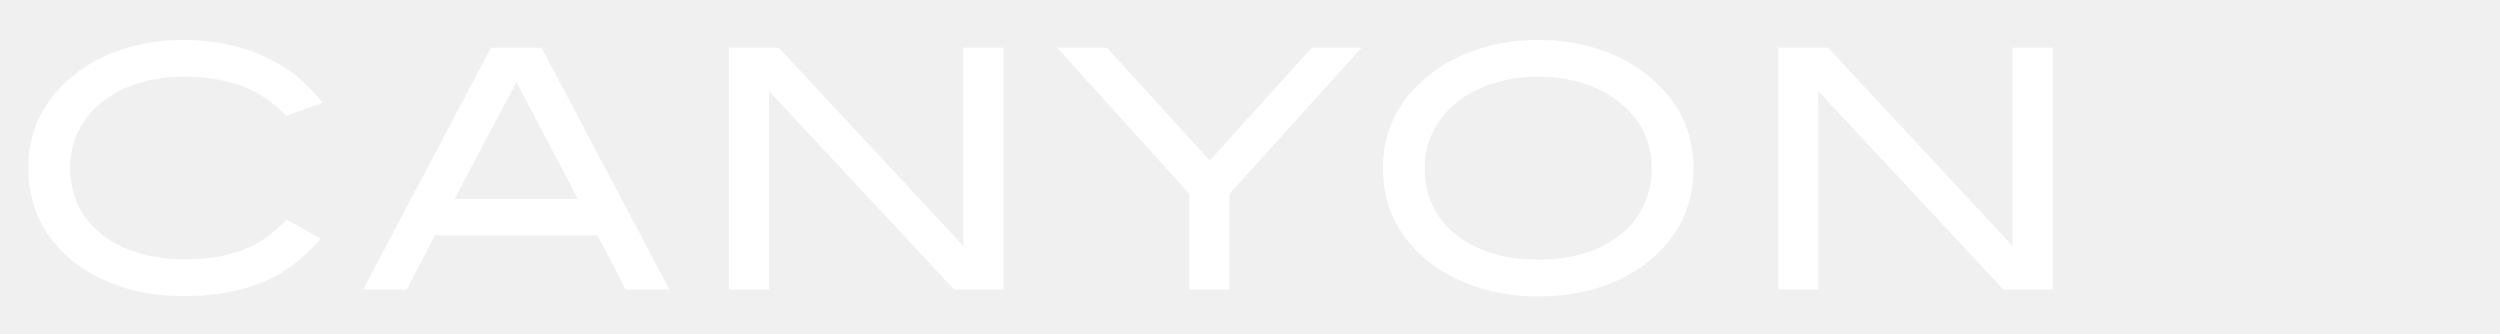
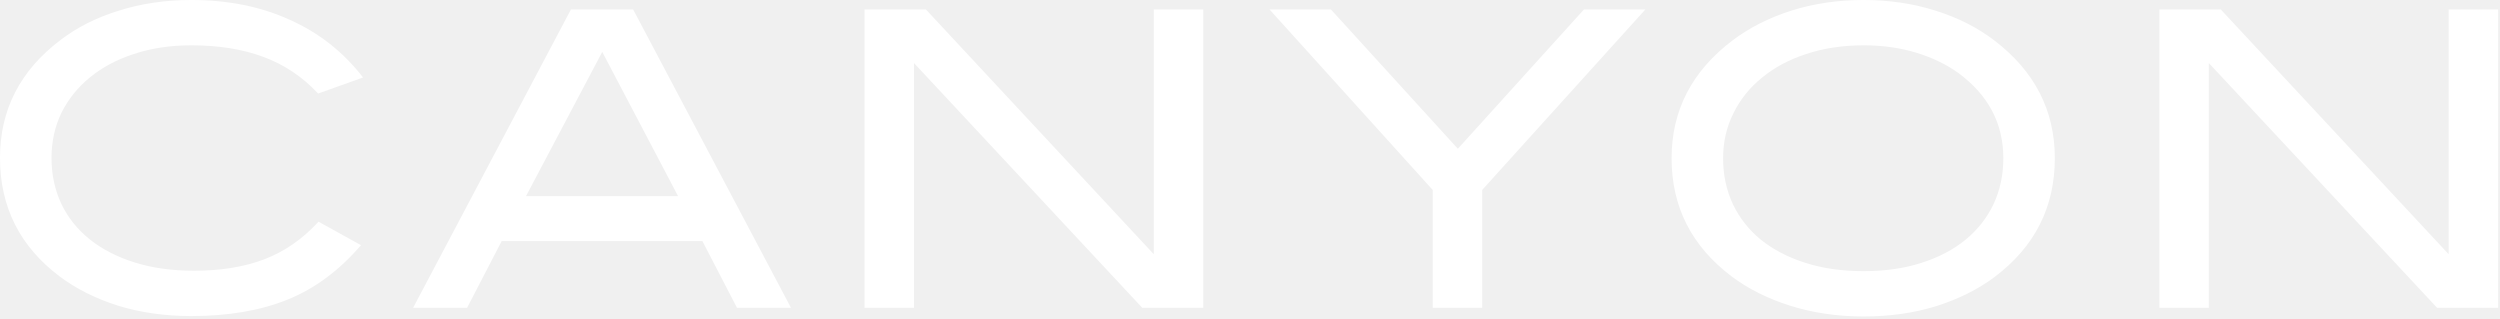
- <svg xmlns="http://www.w3.org/2000/svg" width="1123" height="150" viewBox="0 0 1123 150" fill="none">
-   <path d="M128.55 52C122.85 45.9 116.2 41.45 108.6 38.65C101.1 35.85 92.35 34.45 82.35 34.45C74.75 34.45 67.8 35.5 61.5 37.6C55.3 39.6 49.95 42.45 45.45 46.15C41.05 49.75 37.6 54.05 35.1 59.05C32.7 64.05 31.5 69.5 31.5 75.4C31.5 81.5 32.7 87.1 35.1 92.2C37.5 97.2 40.95 101.5 45.45 105.1C49.95 108.7 55.4 111.5 61.8 113.5C68.2 115.5 75.4 116.5 83.4 116.5C93.2 116.5 101.75 115.1 109.05 112.3C116.35 109.5 122.9 104.95 128.7 98.65L144.15 107.2C136.25 116.4 127.35 123 117.45 127C107.55 131 95.85 133 82.35 133C72.85 133 64 131.75 55.8 129.25C47.6 126.65 40.5 123.1 34.5 118.6C20 107.7 12.75 93.3 12.75 75.4C12.75 57.9 20.1 43.6 34.8 32.5C40.8 27.9 47.85 24.35 55.95 21.85C64.15 19.25 72.95 17.95 82.35 17.95C95.75 17.95 107.7 20.35 118.2 25.15C128.8 29.85 137.7 36.85 144.9 46.15L128.55 52ZM231.969 36.85L204.219 89.35H259.569L231.969 36.85ZM281.019 130L268.419 105.7H195.369L182.769 130H163.119L220.569 21.4H243.219L300.669 130H281.019ZM428.537 130L345.437 40.9V130H327.437V21.4H349.787L432.737 110.5V21.4H450.737V130H428.537ZM552.261 87.1V130H534.261V87.1L474.861 21.4H497.211L543.411 72.1L589.311 21.4H611.661L552.261 87.1ZM741.96 75.55C741.96 62.95 736.56 52.65 725.76 44.65C721.36 41.45 716.21 38.95 710.31 37.15C704.41 35.35 698.01 34.45 691.11 34.45C683.51 34.45 676.56 35.5 670.26 37.6C664.06 39.6 658.71 42.45 654.21 46.15C649.71 49.75 646.21 54.1 643.71 59.2C641.21 64.2 639.96 69.65 639.96 75.55C639.96 81.65 641.16 87.25 643.56 92.35C645.96 97.35 649.36 101.65 653.76 105.25C658.26 108.85 663.66 111.65 669.96 113.65C676.26 115.65 683.31 116.65 691.11 116.65C698.91 116.65 705.91 115.65 712.11 113.65C718.41 111.65 723.76 108.85 728.16 105.25C732.56 101.65 735.96 97.35 738.36 92.35C740.76 87.25 741.96 81.65 741.96 75.55ZM760.71 75.55C760.71 93.35 753.41 107.75 738.81 118.75C732.81 123.25 725.71 126.8 717.51 129.4C709.41 131.9 700.61 133.15 691.11 133.15C681.61 133.15 672.71 131.85 664.41 129.25C656.21 126.65 649.11 123.1 643.11 118.6C628.51 107.6 621.21 93.25 621.21 75.55C621.21 58.15 628.61 43.85 643.41 32.65C649.51 28.05 656.61 24.45 664.71 21.85C672.91 19.25 681.71 17.95 691.11 17.95C700.41 17.95 709.16 19.25 717.36 21.85C725.56 24.45 732.66 28.05 738.66 32.65C753.36 43.85 760.71 58.15 760.71 75.55ZM899.865 130L816.765 40.9V130H798.765V21.4H821.115L904.065 110.5V21.4H922.065V130H899.865Z" fill="white" />
+ <svg xmlns="http://www.w3.org/2000/svg" width="910" height="116" viewBox="0 0 910 116" fill="none">
+   <path d="M115.799 34.047C110.099 27.947 103.449 23.497 95.849 20.697C88.349 17.897 79.599 16.497 69.599 16.497C61.999 16.497 55.049 17.547 48.749 19.647C42.549 21.647 37.199 24.497 32.699 28.197C28.299 31.797 24.849 36.097 22.349 41.097C19.949 46.097 18.749 51.547 18.749 57.447C18.749 63.547 19.949 69.147 22.349 74.247C24.749 79.247 28.199 83.547 32.699 87.147C37.199 90.747 42.649 93.547 49.049 95.547C55.449 97.547 62.649 98.547 70.649 98.547C80.449 98.547 88.999 97.147 96.299 94.347C103.599 91.547 110.149 86.997 115.949 80.697L131.399 89.247C123.499 98.447 114.599 105.047 104.699 109.047C94.799 113.047 83.099 115.047 69.599 115.047C60.099 115.047 51.249 113.797 43.049 111.297C34.849 108.697 27.749 105.147 21.749 100.647C7.249 89.747 -0.001 75.347 -0.001 57.447C-0.001 39.947 7.349 25.647 22.049 14.547C28.049 9.947 35.099 6.397 43.199 3.897C51.399 1.297 60.199 -0.003 69.599 -0.003C82.999 -0.003 94.949 2.397 105.449 7.197C116.049 11.897 124.949 18.897 132.149 28.197L115.799 34.047ZM219.218 18.897L191.468 71.397H246.818L219.218 18.897ZM268.268 112.047L255.668 87.747H182.618L170.018 112.047H150.368L207.818 3.447H230.468L287.918 112.047H268.268ZM415.786 112.047L332.686 22.947V112.047H314.686V3.447H337.036L419.986 92.547V3.447H437.986V112.047H415.786ZM539.51 69.147V112.047H521.51V69.147L462.11 3.447H484.46L530.66 54.147L576.56 3.447H598.91L539.51 69.147ZM729.209 57.597C729.209 44.997 723.809 34.697 713.009 26.697C708.609 23.497 703.459 20.997 697.559 19.197C691.659 17.397 685.259 16.497 678.359 16.497C670.759 16.497 663.809 17.547 657.509 19.647C651.309 21.647 645.959 24.497 641.459 28.197C636.959 31.797 633.459 36.147 630.959 41.247C628.459 46.247 627.209 51.697 627.209 57.597C627.209 63.697 628.409 69.297 630.809 74.397C633.209 79.397 636.609 83.697 641.009 87.297C645.509 90.897 650.909 93.697 657.209 95.697C663.509 97.697 670.559 98.697 678.359 98.697C686.159 98.697 693.159 97.697 699.359 95.697C705.659 93.697 711.009 90.897 715.409 87.297C719.809 83.697 723.209 79.397 725.609 74.397C728.009 69.297 729.209 63.697 729.209 57.597ZM747.959 57.597C747.959 75.397 740.659 89.797 726.059 100.797C720.059 105.297 712.959 108.847 704.759 111.447C696.659 113.947 687.859 115.197 678.359 115.197C668.859 115.197 659.959 113.897 651.659 111.297C643.459 108.697 636.359 105.147 630.359 100.647C615.759 89.647 608.459 75.297 608.459 57.597C608.459 40.197 615.859 25.897 630.659 14.697C636.759 10.097 643.859 6.497 651.959 3.897C660.159 1.297 668.959 -0.003 678.359 -0.003C687.659 -0.003 696.409 1.297 704.609 3.897C712.809 6.497 719.909 10.097 725.909 14.697C740.609 25.897 747.959 40.197 747.959 57.597ZM887.114 112.047L804.014 22.947V112.047H786.014V3.447H808.364L891.314 92.547V3.447H909.314V112.047H887.114Z" fill="white" />
</svg>
